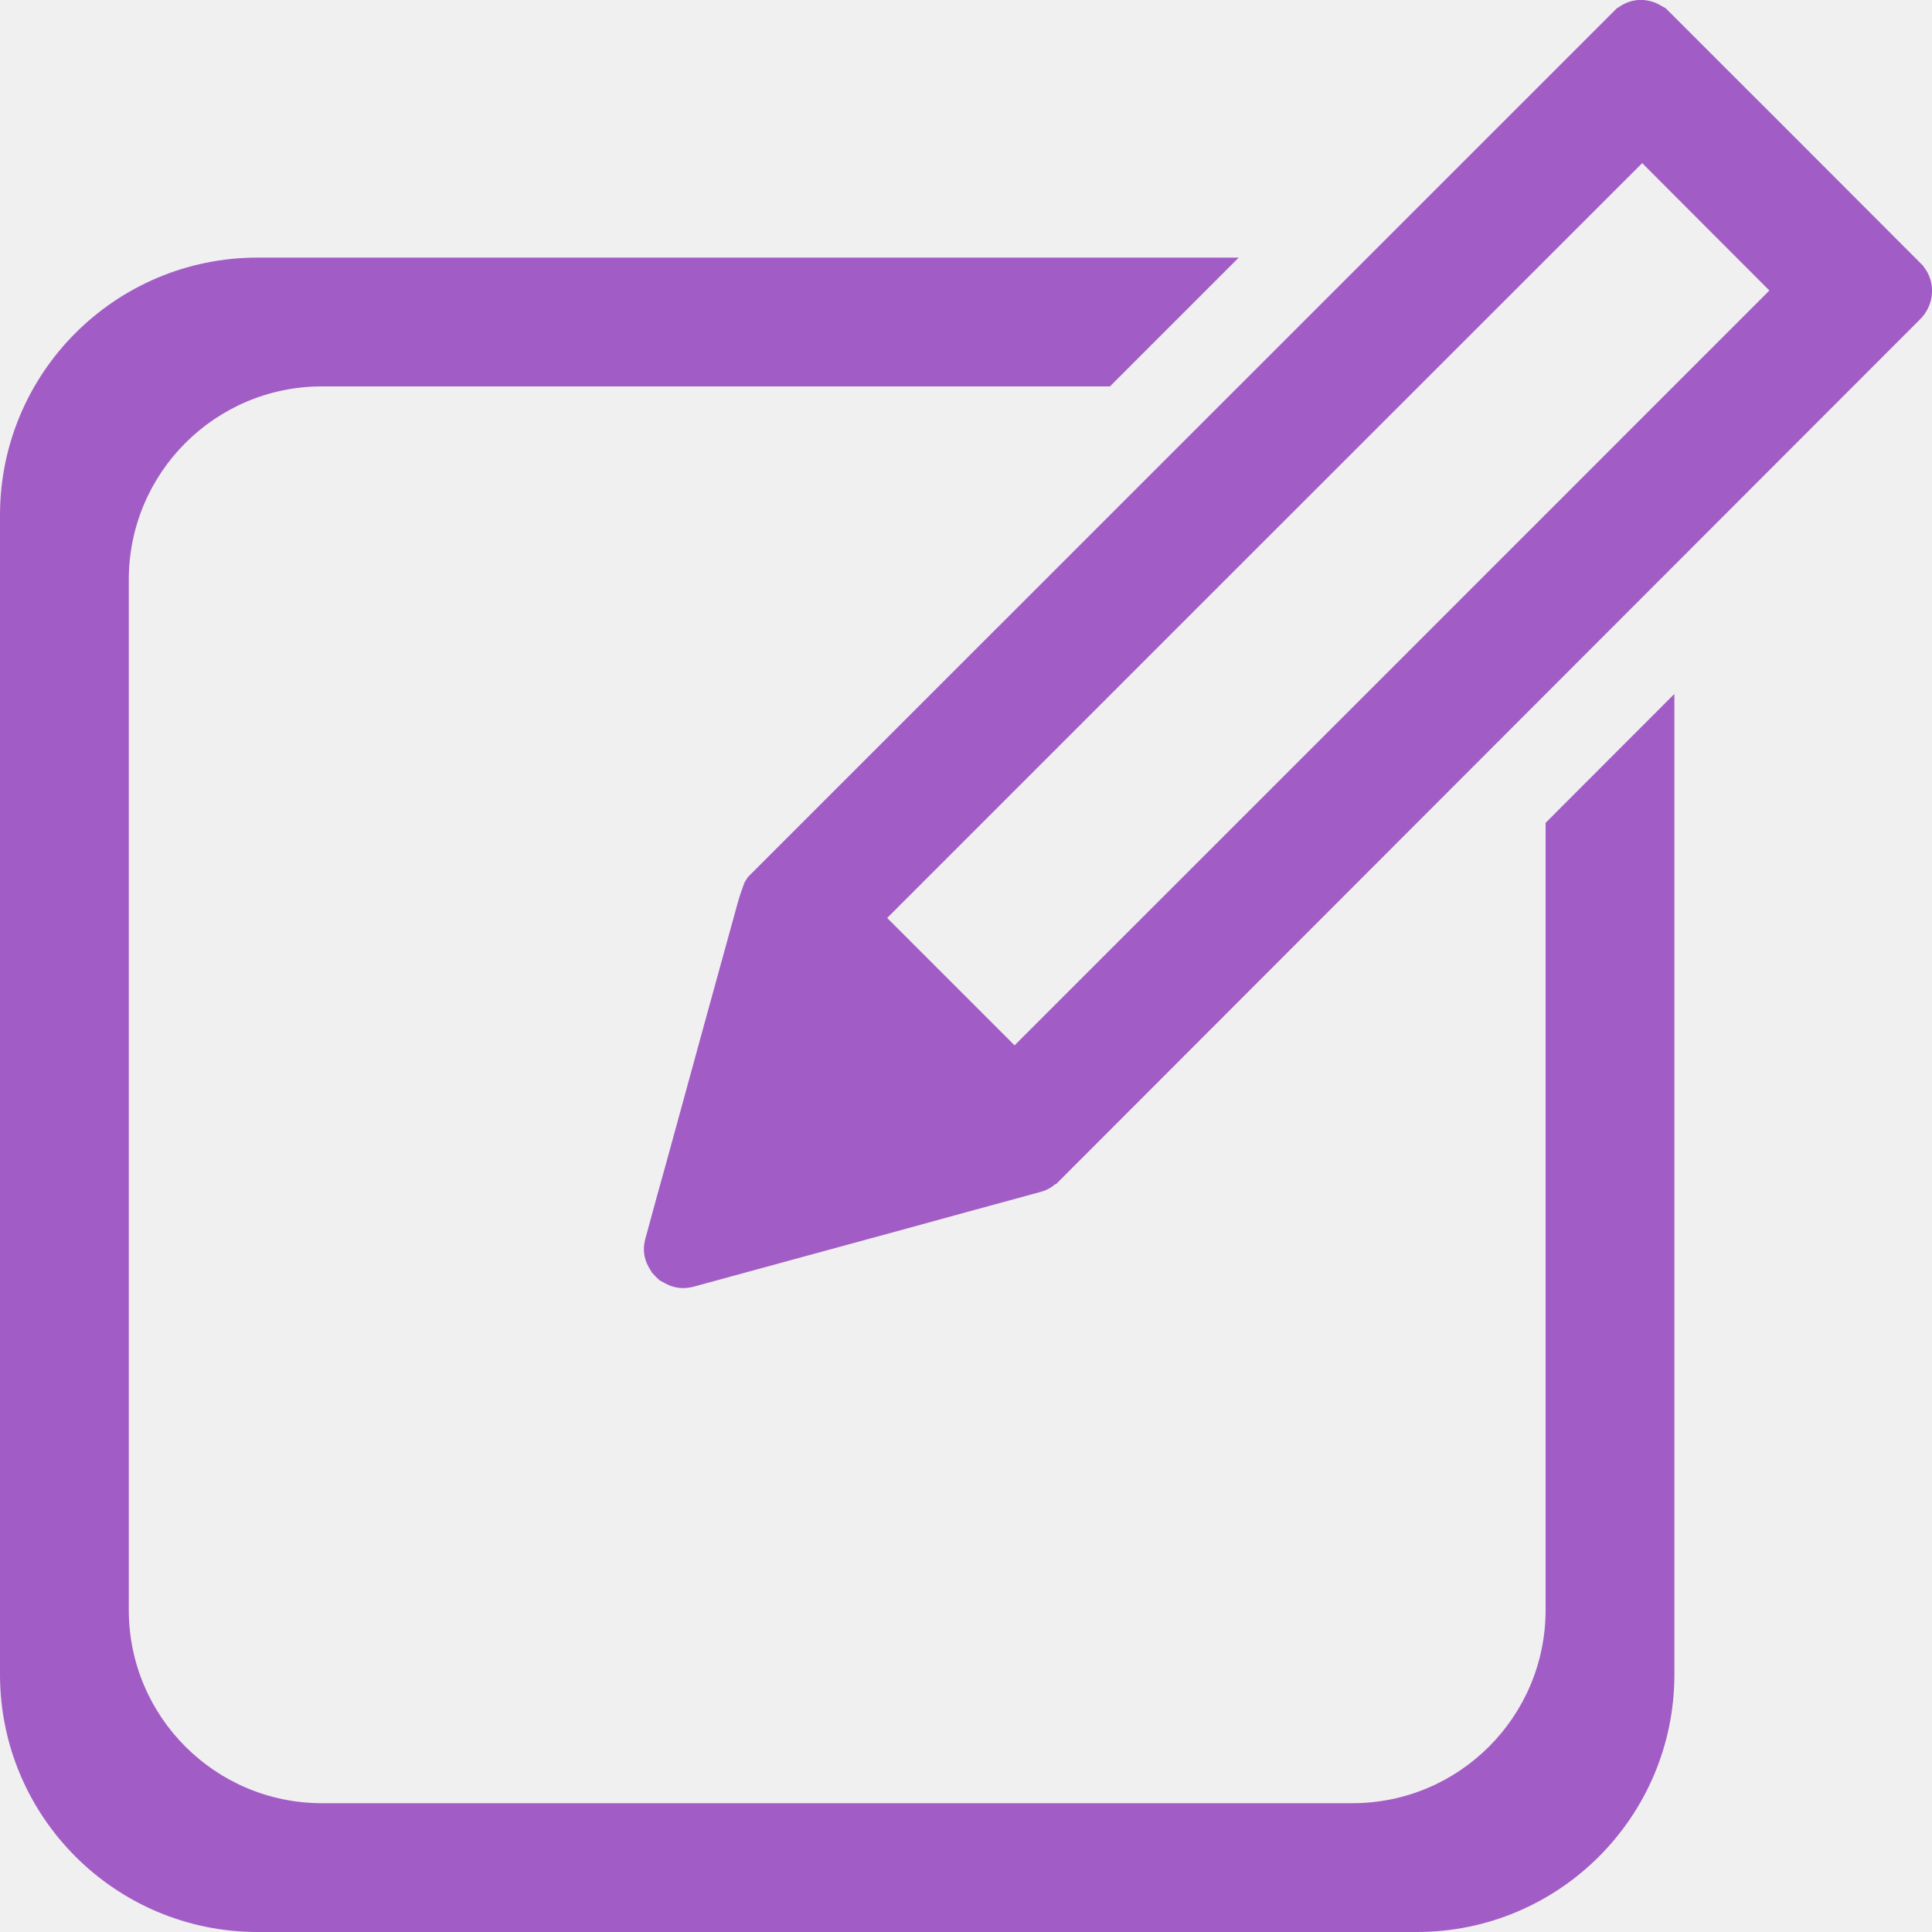
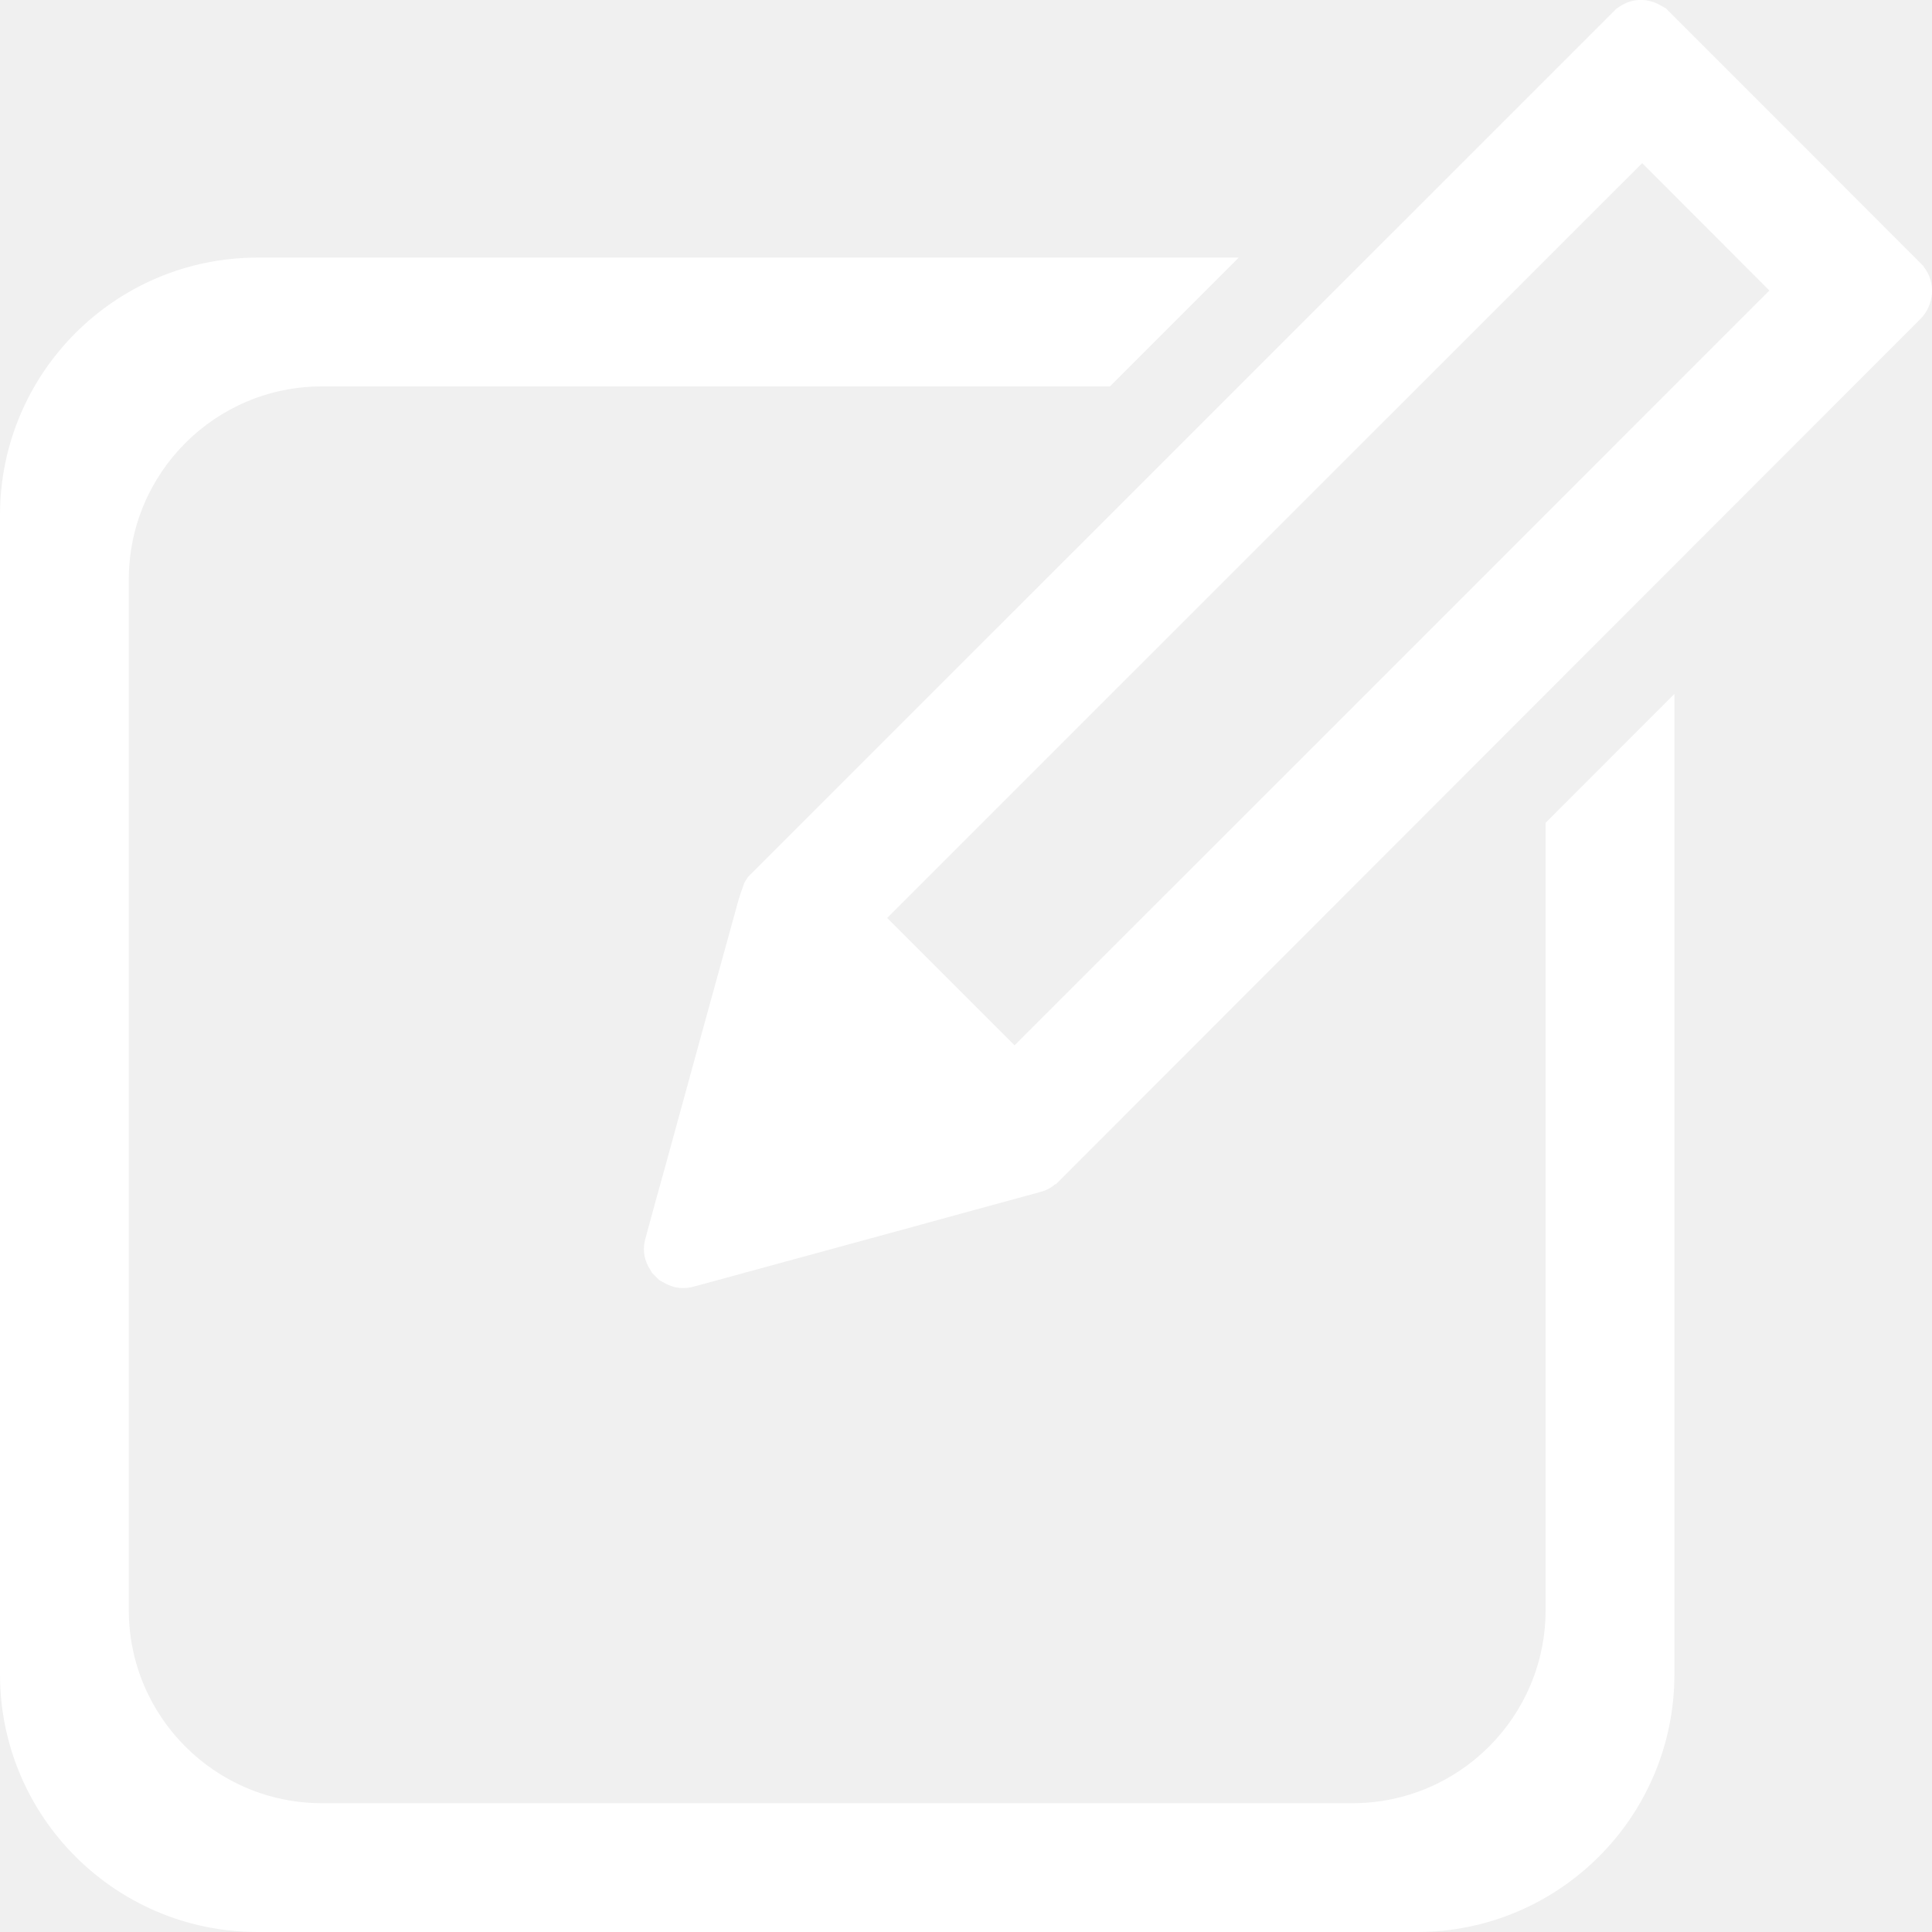
<svg xmlns="http://www.w3.org/2000/svg" width="30" height="30" viewBox="0 0 30 30" enable-background="new 0 0 30 30">
-   <g fill="#a25cc6">
+   <g fill="#ffffff">
    <path d="m16.397,18.388c-.005,.002-.013,.002-.015,.002-.069,.062-.15,.099-.239,.122-.75,.206-1.502,.408-2.251,.616-1.04,.282-2.08,.568-3.12,.851-.122,.032-.243,.032-.365-.015-.056-.021-.108-.053-.165-.083-.042-.037-.081-.078-.122-.123-.002-.003-.006-.012-.008-.018-.109-.158-.142-.332-.088-.515 .109-.401 .217-.801 .33-1.2 .366-1.333 .73-2.668 1.101-4.005 .027-.1 .064-.203 .1-.303 .015-.036 .04-.068 .063-.103 4.498-4.495 8.993-8.993 13.491-13.488 .003-.002 .01-.005 .015-.007 .171-.123 .36-.153 .562-.083 .062,.021 .113,.059 .177,.09 1.334,1.333 2.671,2.669 4.003,4.005 .003,.003 .003,.009 .007,.014 .188,.236 .169,.592-.062,.817-1.511,1.509-10.457,10.469-13.414,13.426zm11.078-13.877c-.85-.851-1.127-1.13-1.975-1.978-3.562,3.561-8.165,8.16-11.724,11.721 .851,.851 1.128,1.127 1.978,1.978 3.558-3.557 8.165-8.163 11.721-11.721z" />
    <path d="M26,10.775V26c0,2.209-1.791,4-4,4H4c-2.209,0-4-1.791-4-4V8c0-2.209,1.791-4,4-4h15.235l-2,2H5  C3.343,6,2,7.343,2,9v16c0,1.657,1.343,3,3,3h16c1.657,0,3-1.343,3-3V12.777L26,10.775z" />
  </g>
</svg>
